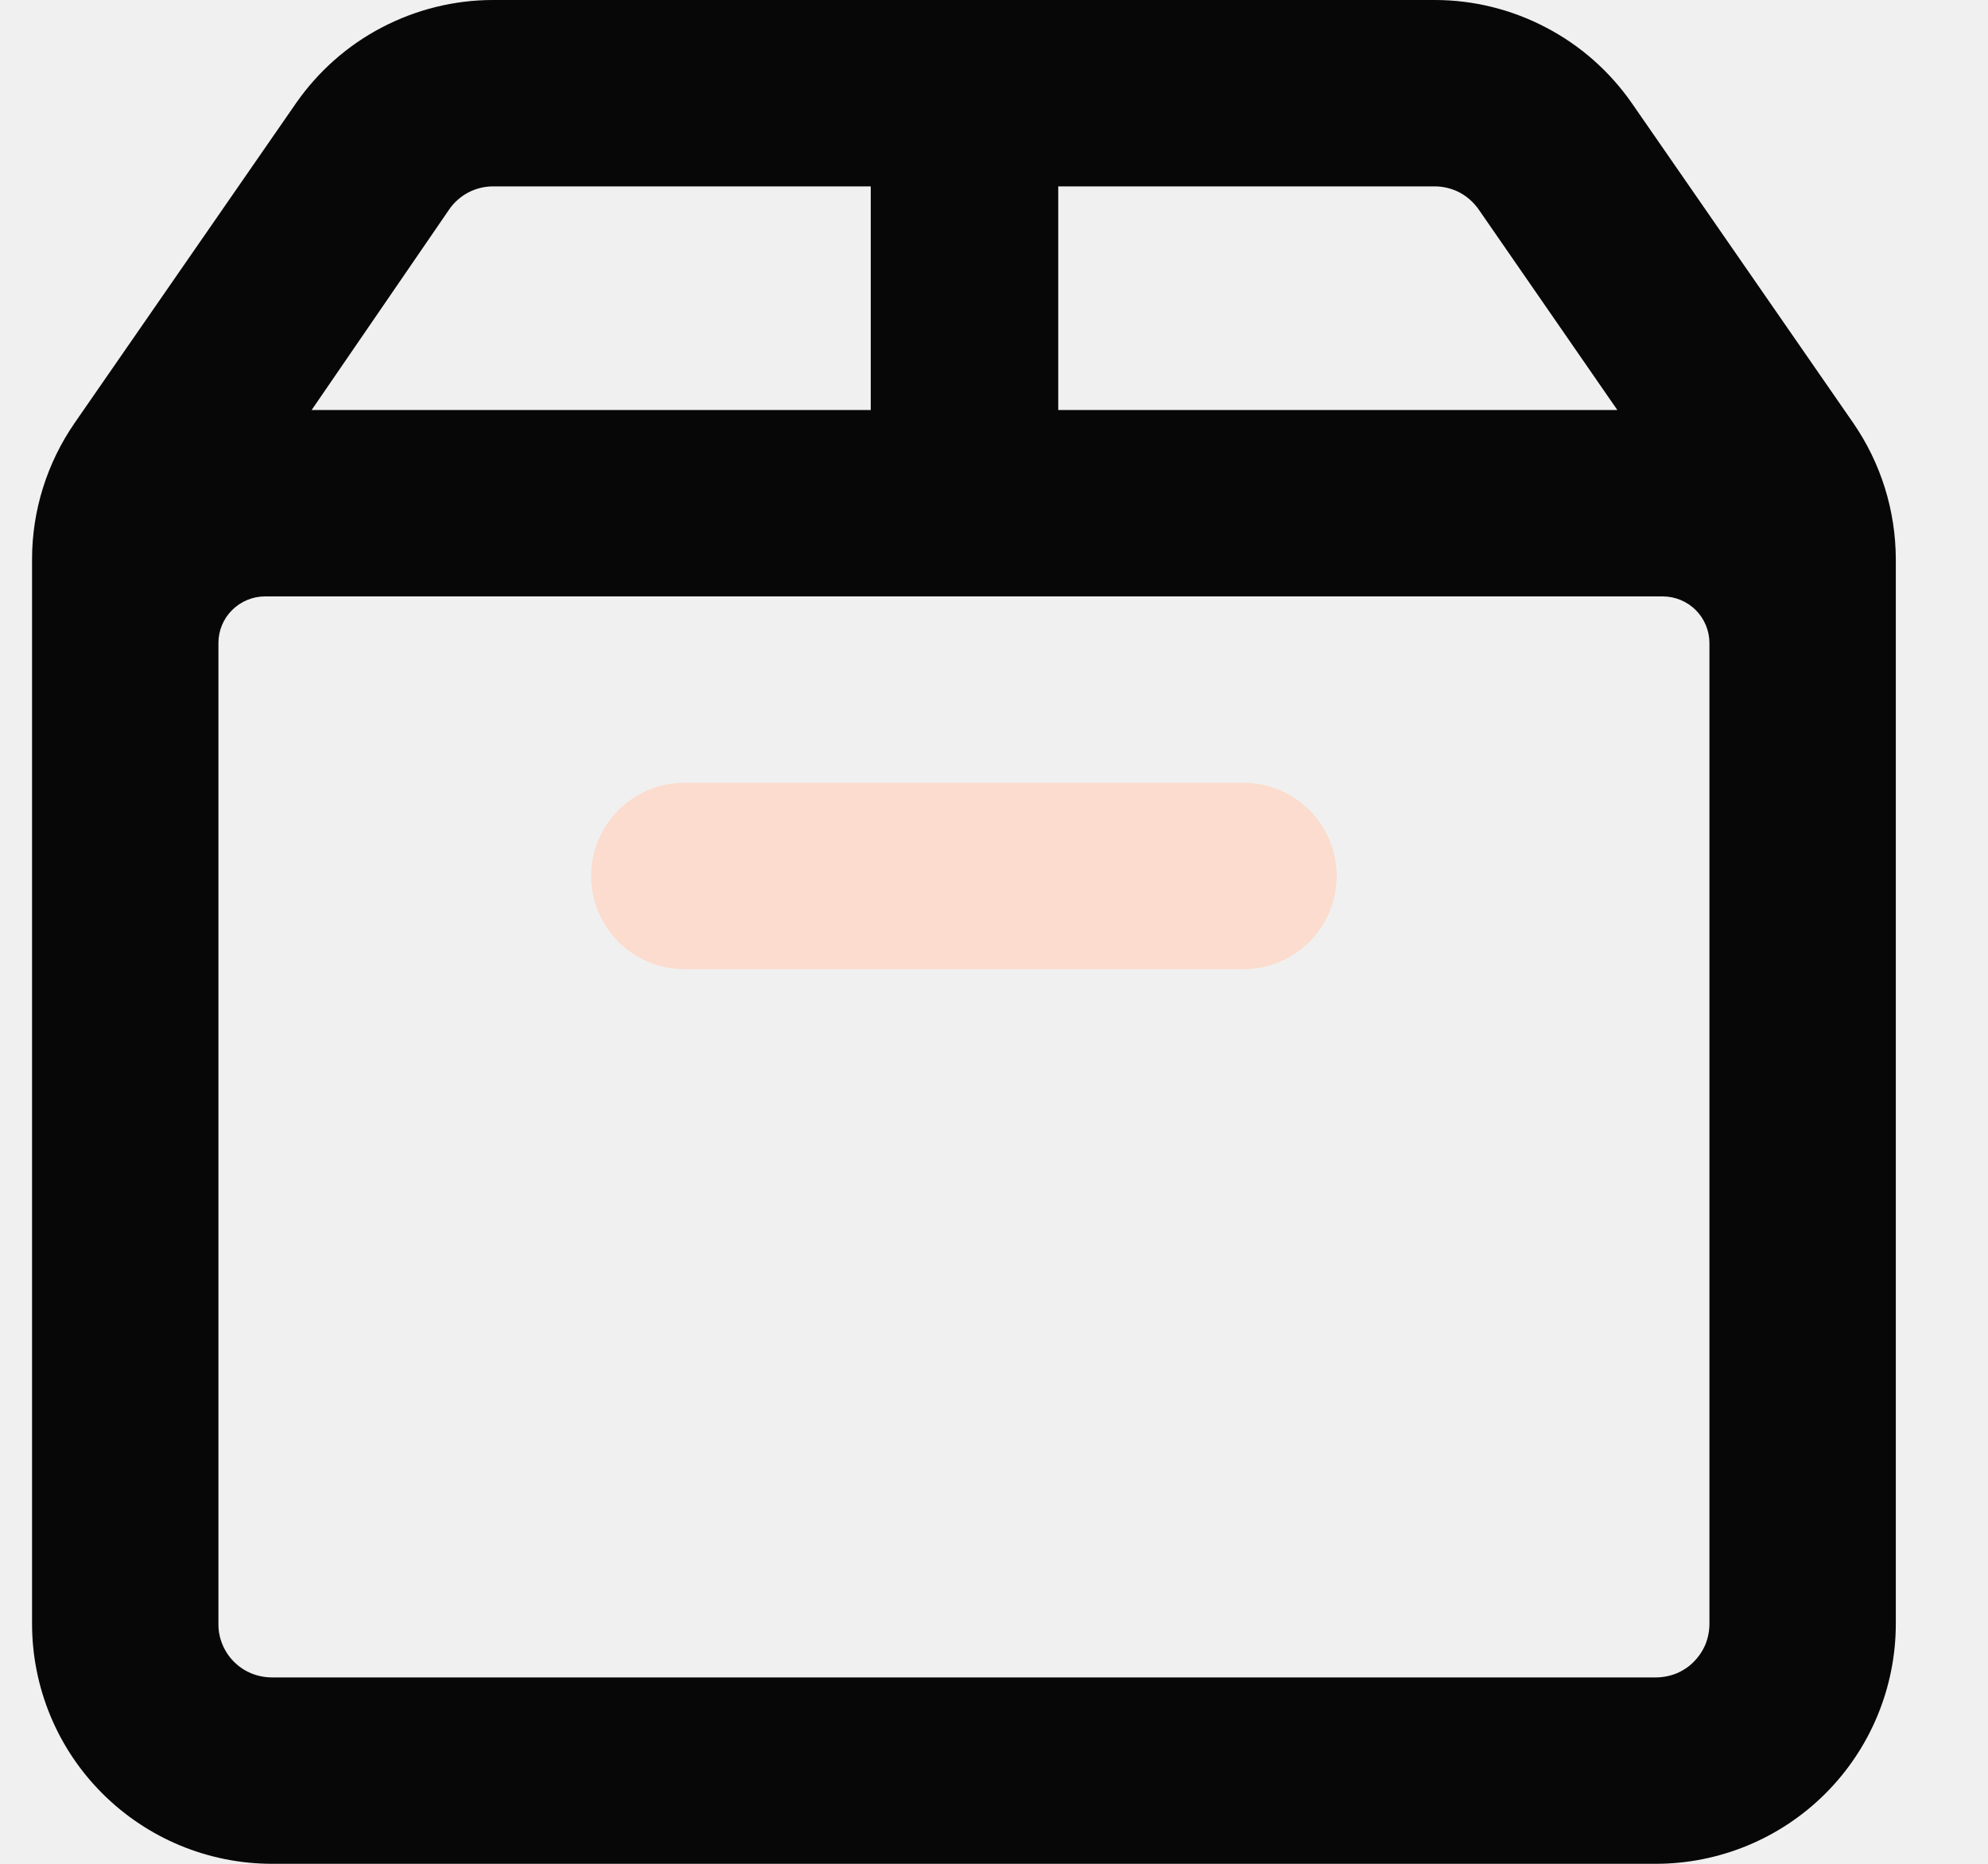
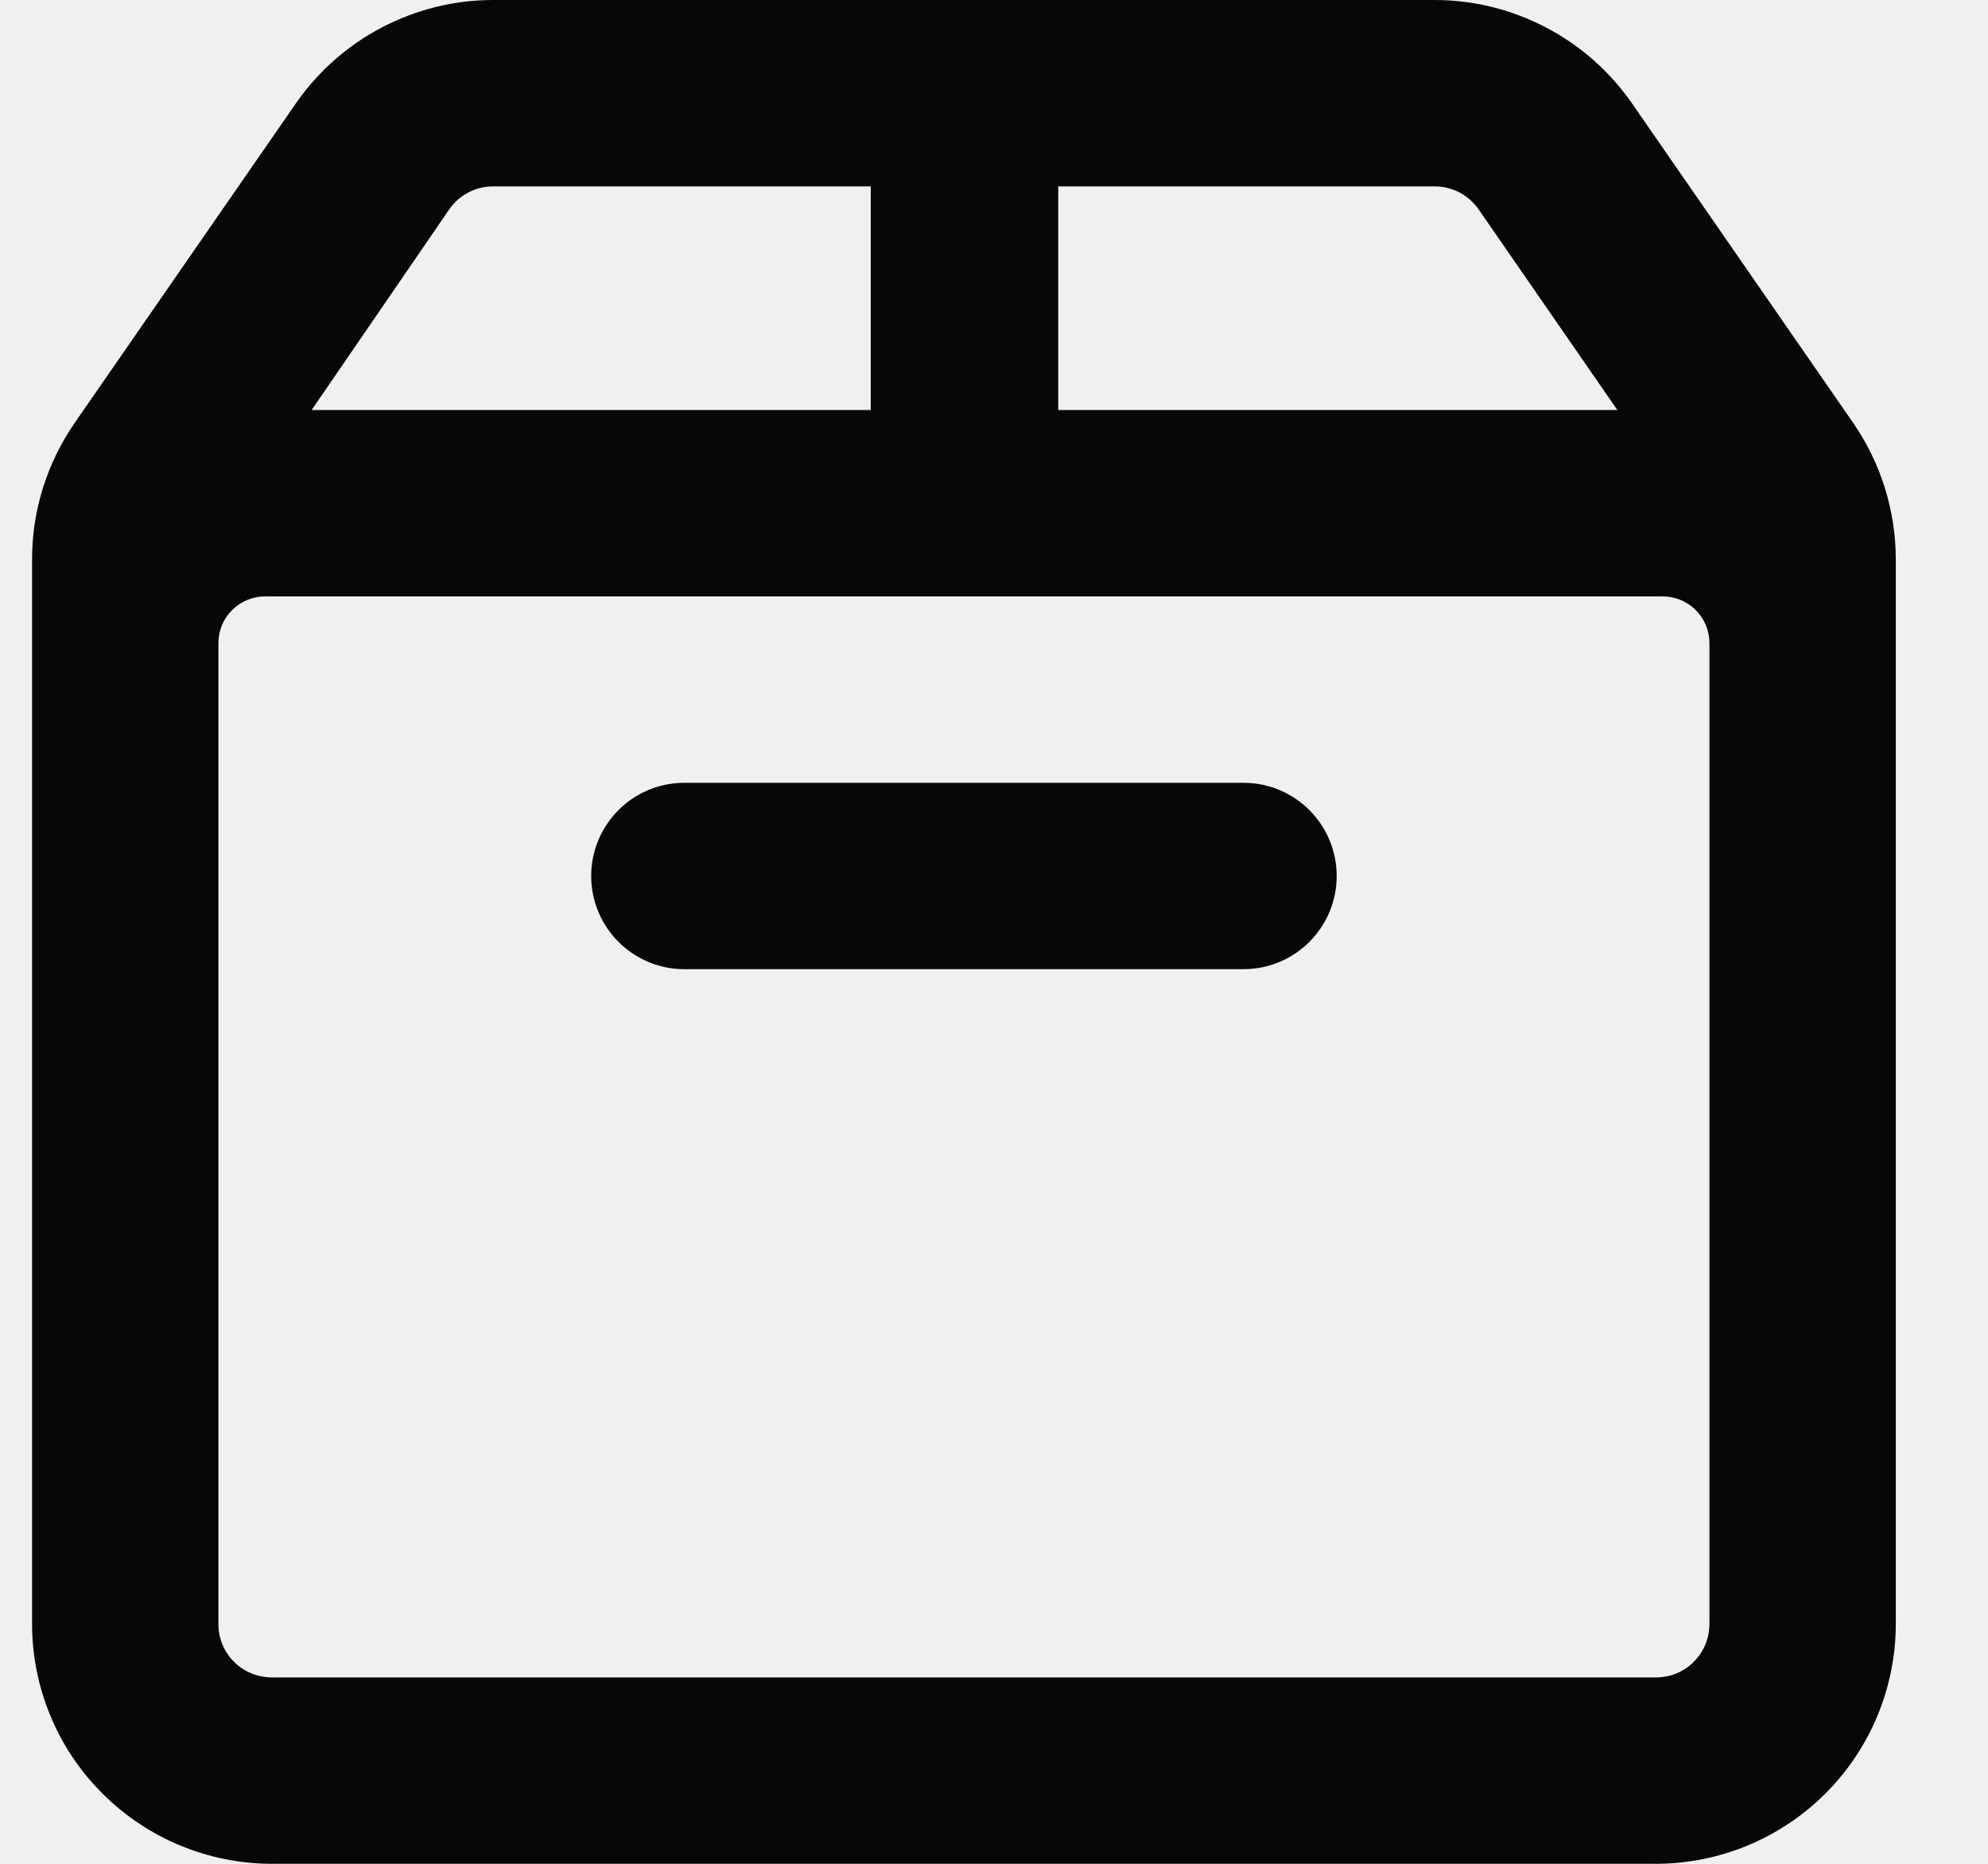
<svg xmlns="http://www.w3.org/2000/svg" width="16" height="15" viewBox="0 0 16 15" fill="none">
  <g clip-path="url(#clip0_310_2573)">
    <path d="M14.916 3.405L13.134 0.831C12.956 0.575 12.719 0.365 12.442 0.221C12.166 0.076 11.859 0 11.547 0L3.969 0C3.657 0 3.35 0.076 3.073 0.221C2.797 0.365 2.56 0.575 2.382 0.831L0.6 3.405C0.378 3.727 0.258 4.109 0.258 4.5L0.258 13.068C0.258 13.58 0.461 14.072 0.824 14.434C1.186 14.796 1.677 15 2.19 15H13.326C13.838 15 14.33 14.796 14.692 14.434C15.054 14.072 15.258 13.58 15.258 13.068V4.5C15.257 4.109 15.138 3.727 14.916 3.405ZM11.547 1.5C11.617 1.5 11.685 1.517 11.747 1.549C11.809 1.582 11.861 1.629 11.901 1.686L13.017 3.3H8.517V1.5H11.547ZM3.615 1.686C3.654 1.629 3.707 1.582 3.769 1.549C3.83 1.517 3.899 1.5 3.969 1.5H7.008V3.3H2.508L3.615 1.686ZM13.758 13.068C13.758 13.125 13.747 13.181 13.726 13.234C13.704 13.286 13.672 13.334 13.632 13.374C13.592 13.415 13.544 13.446 13.492 13.468C13.439 13.489 13.383 13.5 13.326 13.5H2.19C2.133 13.5 2.077 13.489 2.024 13.468C1.971 13.446 1.924 13.415 1.883 13.374C1.843 13.334 1.811 13.286 1.79 13.234C1.768 13.181 1.757 13.125 1.758 13.068V5.175C1.758 5.076 1.797 4.98 1.868 4.91C1.938 4.84 2.033 4.8 2.133 4.8H13.383C13.482 4.8 13.578 4.84 13.648 4.91C13.718 4.98 13.758 5.076 13.758 5.175V13.068Z" fill="#080708" />
-     <path d="M10.008 6.3H5.508C5.094 6.3 4.758 6.636 4.758 7.05C4.758 7.464 5.094 7.8 5.508 7.8H10.008C10.422 7.8 10.758 7.464 10.758 7.05C10.758 6.636 10.422 6.3 10.008 6.3Z" fill="#FBDCCE" />
+     <path d="M10.008 6.3H5.508C5.094 6.3 4.758 6.636 4.758 7.05C4.758 7.464 5.094 7.8 5.508 7.8H10.008C10.422 7.8 10.758 7.464 10.758 7.05C10.758 6.636 10.422 6.3 10.008 6.3Z" fill="#080708" />
  </g>
  <defs>
    <clipPath id="clip0_310_2573">
      <rect width="15" height="15" fill="white" transform="translate(0.257812)" />
    </clipPath>
  </defs>
</svg>
